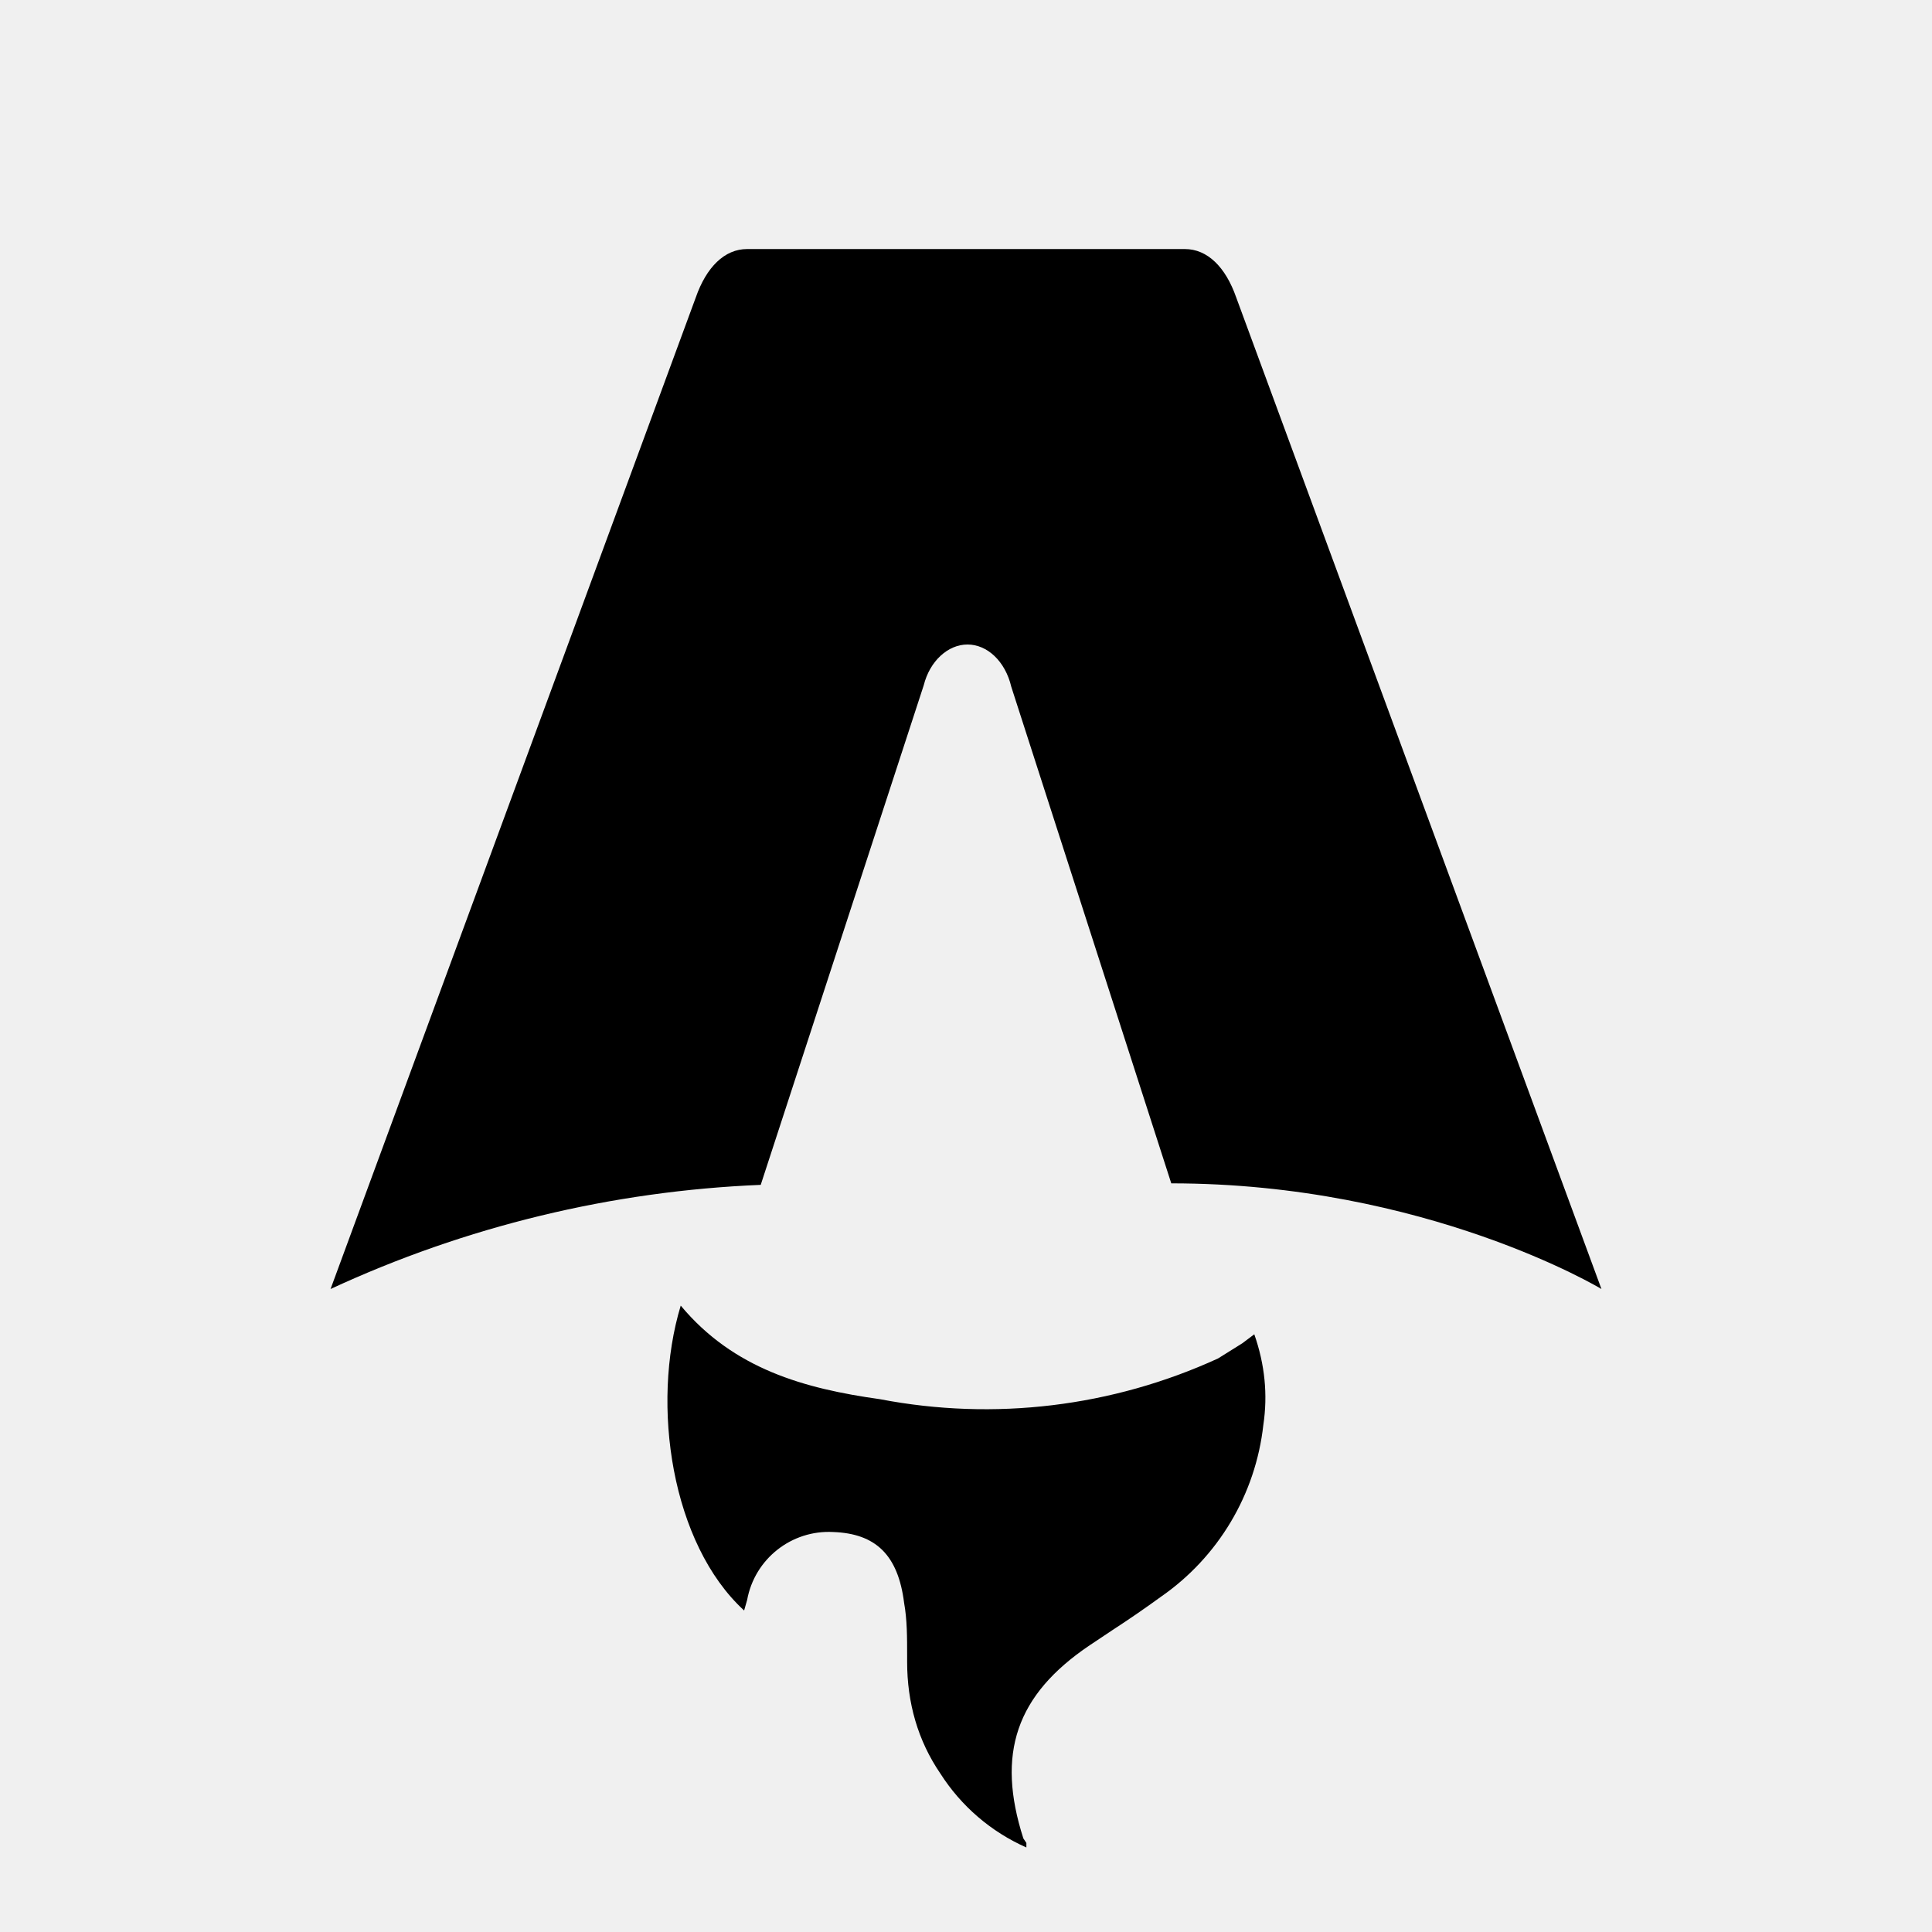
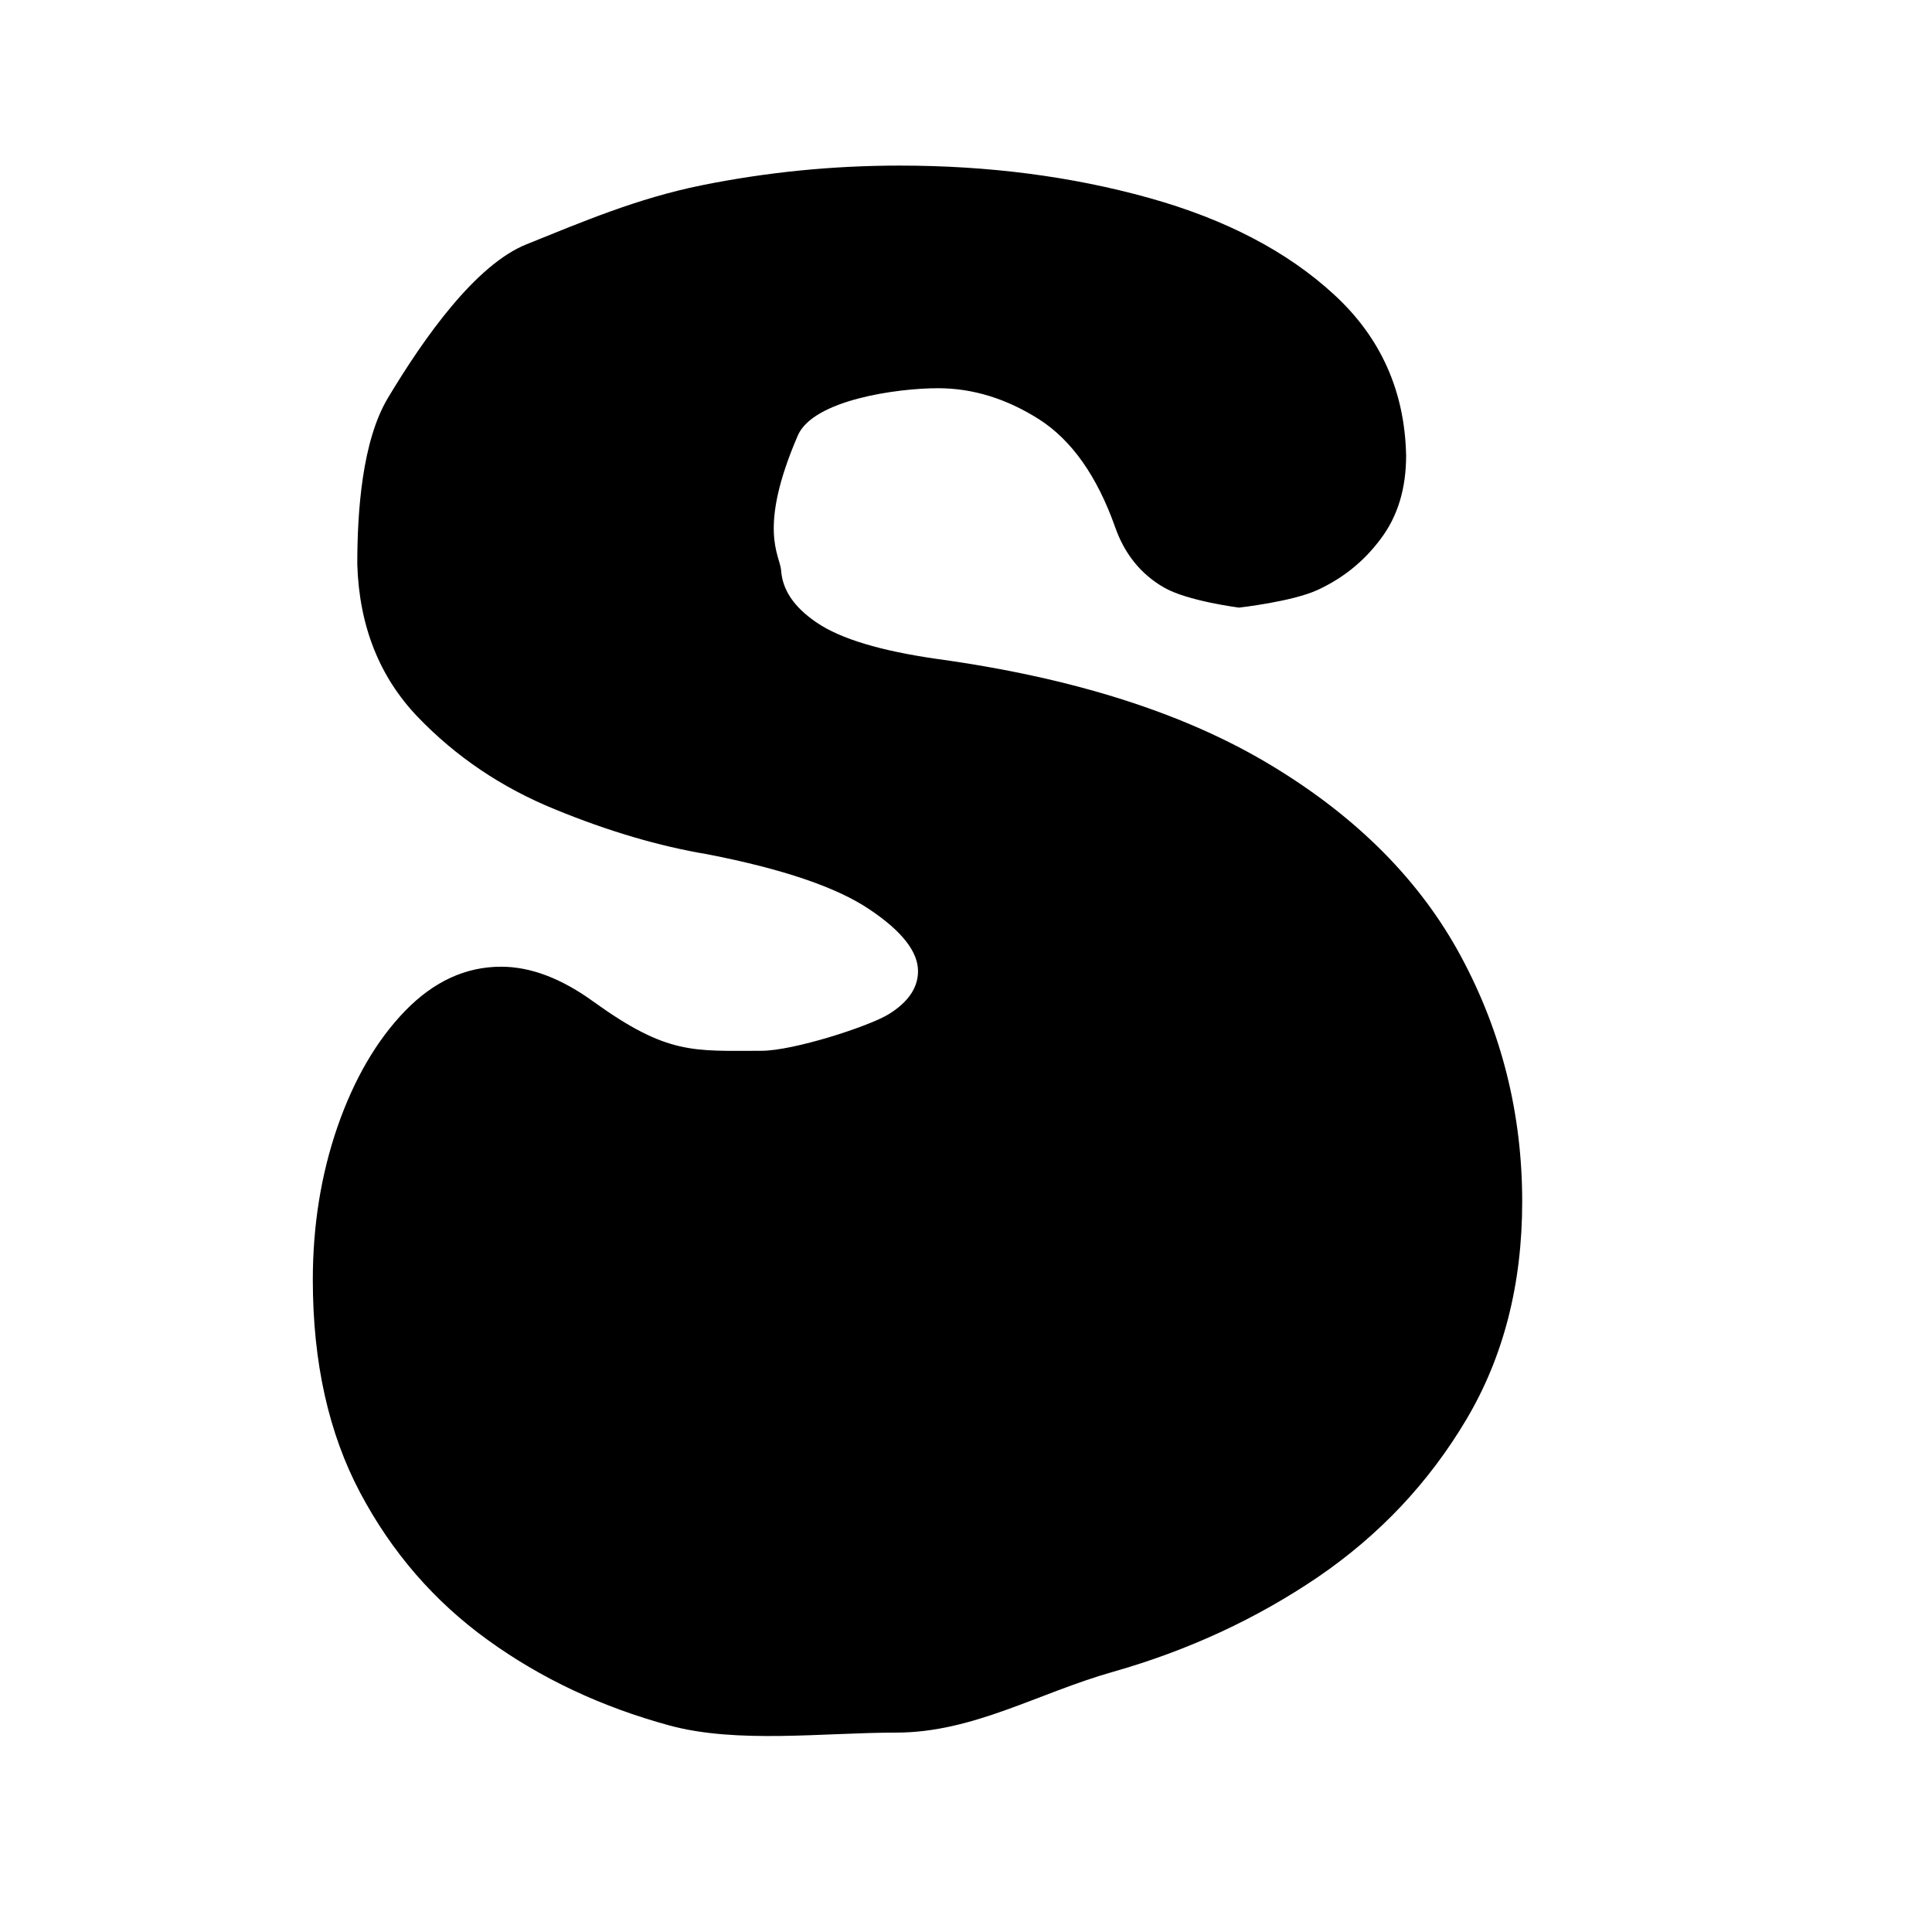
- <svg xmlns="http://www.w3.org/2000/svg" fill="none" viewBox="0 0 128 128">
-   <path d="M50.4 78.5a75.1 75.1 0 0 0-28.5 6.9l24.2-65.7c.7-2 1.9-3.2 3.4-3.2h29c1.5 0 2.7 1.2 3.4 3.2l24.2 65.7s-11.6-7-28.5-7L67 45.5c-.4-1.7-1.6-2.8-2.9-2.8-1.3 0-2.5 1.1-2.9 2.7L50.4 78.5Zm-1.1 28.2Zm-4.2-20.2c-2 6.6-.6 15.8 4.2 20.2a17.5 17.5 0 0 1 .2-.7 5.5 5.5 0 0 1 5.7-4.5c2.8.1 4.3 1.5 4.7 4.7.2 1.1.2 2.3.2 3.5v.4c0 2.7.7 5.2 2.2 7.4a13 13 0 0 0 5.7 4.9v-.3l-.2-.3c-1.8-5.6-.5-9.5 4.4-12.8l1.5-1a73 73 0 0 0 3.2-2.2 16 16 0 0 0 6.8-11.4c.3-2 .1-4-.6-6l-.8.6-1.6 1a37 37 0 0 1-22.4 2.7c-5-.7-9.7-2-13.2-6.2Z" />
-   <style>
-         path { fill: #000; }
-         @media (prefers-color-scheme: dark) {
-             path { fill: #FFF; }
-         }
-     </style>
+ <svg xmlns="http://www.w3.org/2000/svg" width="100%" height="100%" viewBox="0 0 64 64" version="1.1" xml:space="preserve" style="fill-rule:evenodd;clip-rule:evenodd;stroke-linejoin:round;stroke-miterlimit:2;">
+   <rect x="-12.77" y="-12.02" width="93.531" height="84.227" style="fill:white;" />
+   <g transform="matrix(4.86135,0,0,4.86135,-2459.32,-1886.45)">
+     <clipPath id="_clip1">
+       <rect x="508.024" y="389.179" width="8.281" height="12.528" />
+     </clipPath>
+     <g clip-path="url(#_clip1)">
+       <path d="M511.998,399.857C511.504,399.857 510.915,399.934 510.453,399.808C509.991,399.682 509.578,399.488 509.215,399.225C508.851,398.962 508.562,398.628 508.347,398.223C508.132,397.818 508.024,397.334 508.024,396.772C508.024,396.401 508.08,396.054 508.192,395.729C508.305,395.404 508.458,395.141 508.652,394.94C508.847,394.739 509.065,394.638 509.307,394.638C509.509,394.638 509.719,394.718 509.939,394.878C510.442,395.24 510.618,395.211 511.08,395.211C511.3,395.211 511.811,395.045 511.946,394.963C512.081,394.88 512.148,394.782 512.148,394.668C512.148,394.535 512.037,394.394 511.815,394.246C511.594,394.097 511.227,393.972 510.714,393.872C510.385,393.817 510.038,393.715 509.675,393.566C509.311,393.418 508.999,393.207 508.738,392.935C508.478,392.663 508.34,392.317 508.327,391.896C508.327,391.534 508.36,391.056 508.536,390.762C508.786,390.345 509.136,389.853 509.481,389.715C509.849,389.567 510.233,389.402 510.675,389.313C511.116,389.224 511.565,389.179 512.023,389.179C512.631,389.179 513.197,389.253 513.721,389.399C514.245,389.545 514.665,389.765 514.983,390.058C515.301,390.35 515.465,390.716 515.474,391.155C515.474,391.379 515.417,391.568 515.302,391.721C515.188,391.875 515.044,391.991 514.87,392.071C514.696,392.151 514.335,392.191 514.335,392.191C514.335,392.191 513.982,392.146 513.824,392.054C513.666,391.963 513.555,391.825 513.491,391.642C513.368,391.295 513.195,391.05 512.973,390.908C512.751,390.767 512.521,390.696 512.284,390.696C512.005,390.696 511.434,390.776 511.329,391.018C511.052,391.659 511.208,391.835 511.215,391.937C511.224,392.065 511.296,392.184 511.459,392.294C511.621,392.404 511.894,392.486 512.279,392.541C513.207,392.669 513.965,392.91 514.553,393.265C515.141,393.619 515.573,394.055 515.85,394.572C516.127,395.088 516.265,395.644 516.265,396.239C516.265,396.801 516.138,397.297 515.884,397.724C515.63,398.152 515.294,398.509 514.876,398.795C514.457,399.08 513.99,399.297 513.476,399.443C512.961,399.589 512.524,399.857 511.998,399.857Z" style="fill-rule:nonzero;" />
+       <path d="M518.357,391.553C518.01,391.553 517.725,391.513 517.503,391.433C517.281,391.353 517.118,391.249 517.013,391.12C516.908,390.992 516.855,390.855 516.855,390.709C516.855,390.553 516.914,390.4 517.033,390.249C517.152,390.098 517.324,389.975 517.548,389.879C517.772,389.783 518.04,389.735 518.351,389.735C518.675,389.735 518.951,389.783 519.177,389.879C519.404,389.975 519.578,390.097 519.699,390.246C519.82,390.394 519.881,390.546 519.881,390.702C519.881,390.848 519.827,390.986 519.719,391.114C519.612,391.242 519.446,391.347 519.222,391.429C518.998,391.512 518.71,391.553 518.357,391.553ZM518.989,399.56C518.444,399.56 518.002,399.476 517.661,399.309C517.32,399.142 517.071,398.925 516.913,398.657C516.755,398.39 516.677,398.105 516.677,397.803C516.677,397.661 516.693,397.52 516.725,397.378C516.843,396.893 516.976,396.442 517.122,396.026C517.232,395.711 517.326,395.412 517.404,395.131C517.482,394.849 517.52,394.585 517.52,394.338C517.52,394.027 517.436,393.737 517.267,393.467C517.148,393.279 517.088,393.11 517.088,392.959C517.088,392.79 517.155,392.647 517.287,392.53C517.42,392.414 517.592,392.327 517.805,392.27C518.018,392.213 518.241,392.184 518.474,392.184C518.717,392.184 518.951,392.215 519.177,392.277C519.404,392.338 519.59,392.431 519.737,392.554C519.883,392.678 519.956,392.829 519.956,393.007C519.956,393.122 519.922,393.245 519.853,393.378C519.734,393.625 519.675,393.92 519.675,394.263C519.675,394.665 519.746,395.09 519.888,395.536C520.029,395.982 520.224,396.371 520.471,396.705C520.777,397.122 520.93,397.526 520.93,397.92C520.93,398.245 520.837,398.53 520.649,398.777C520.462,399.024 520.219,399.217 519.922,399.354C519.624,399.491 519.313,399.56 518.989,399.56Z" style="fill-rule:nonzero;" />
+     </g>
+   </g>
</svg>
